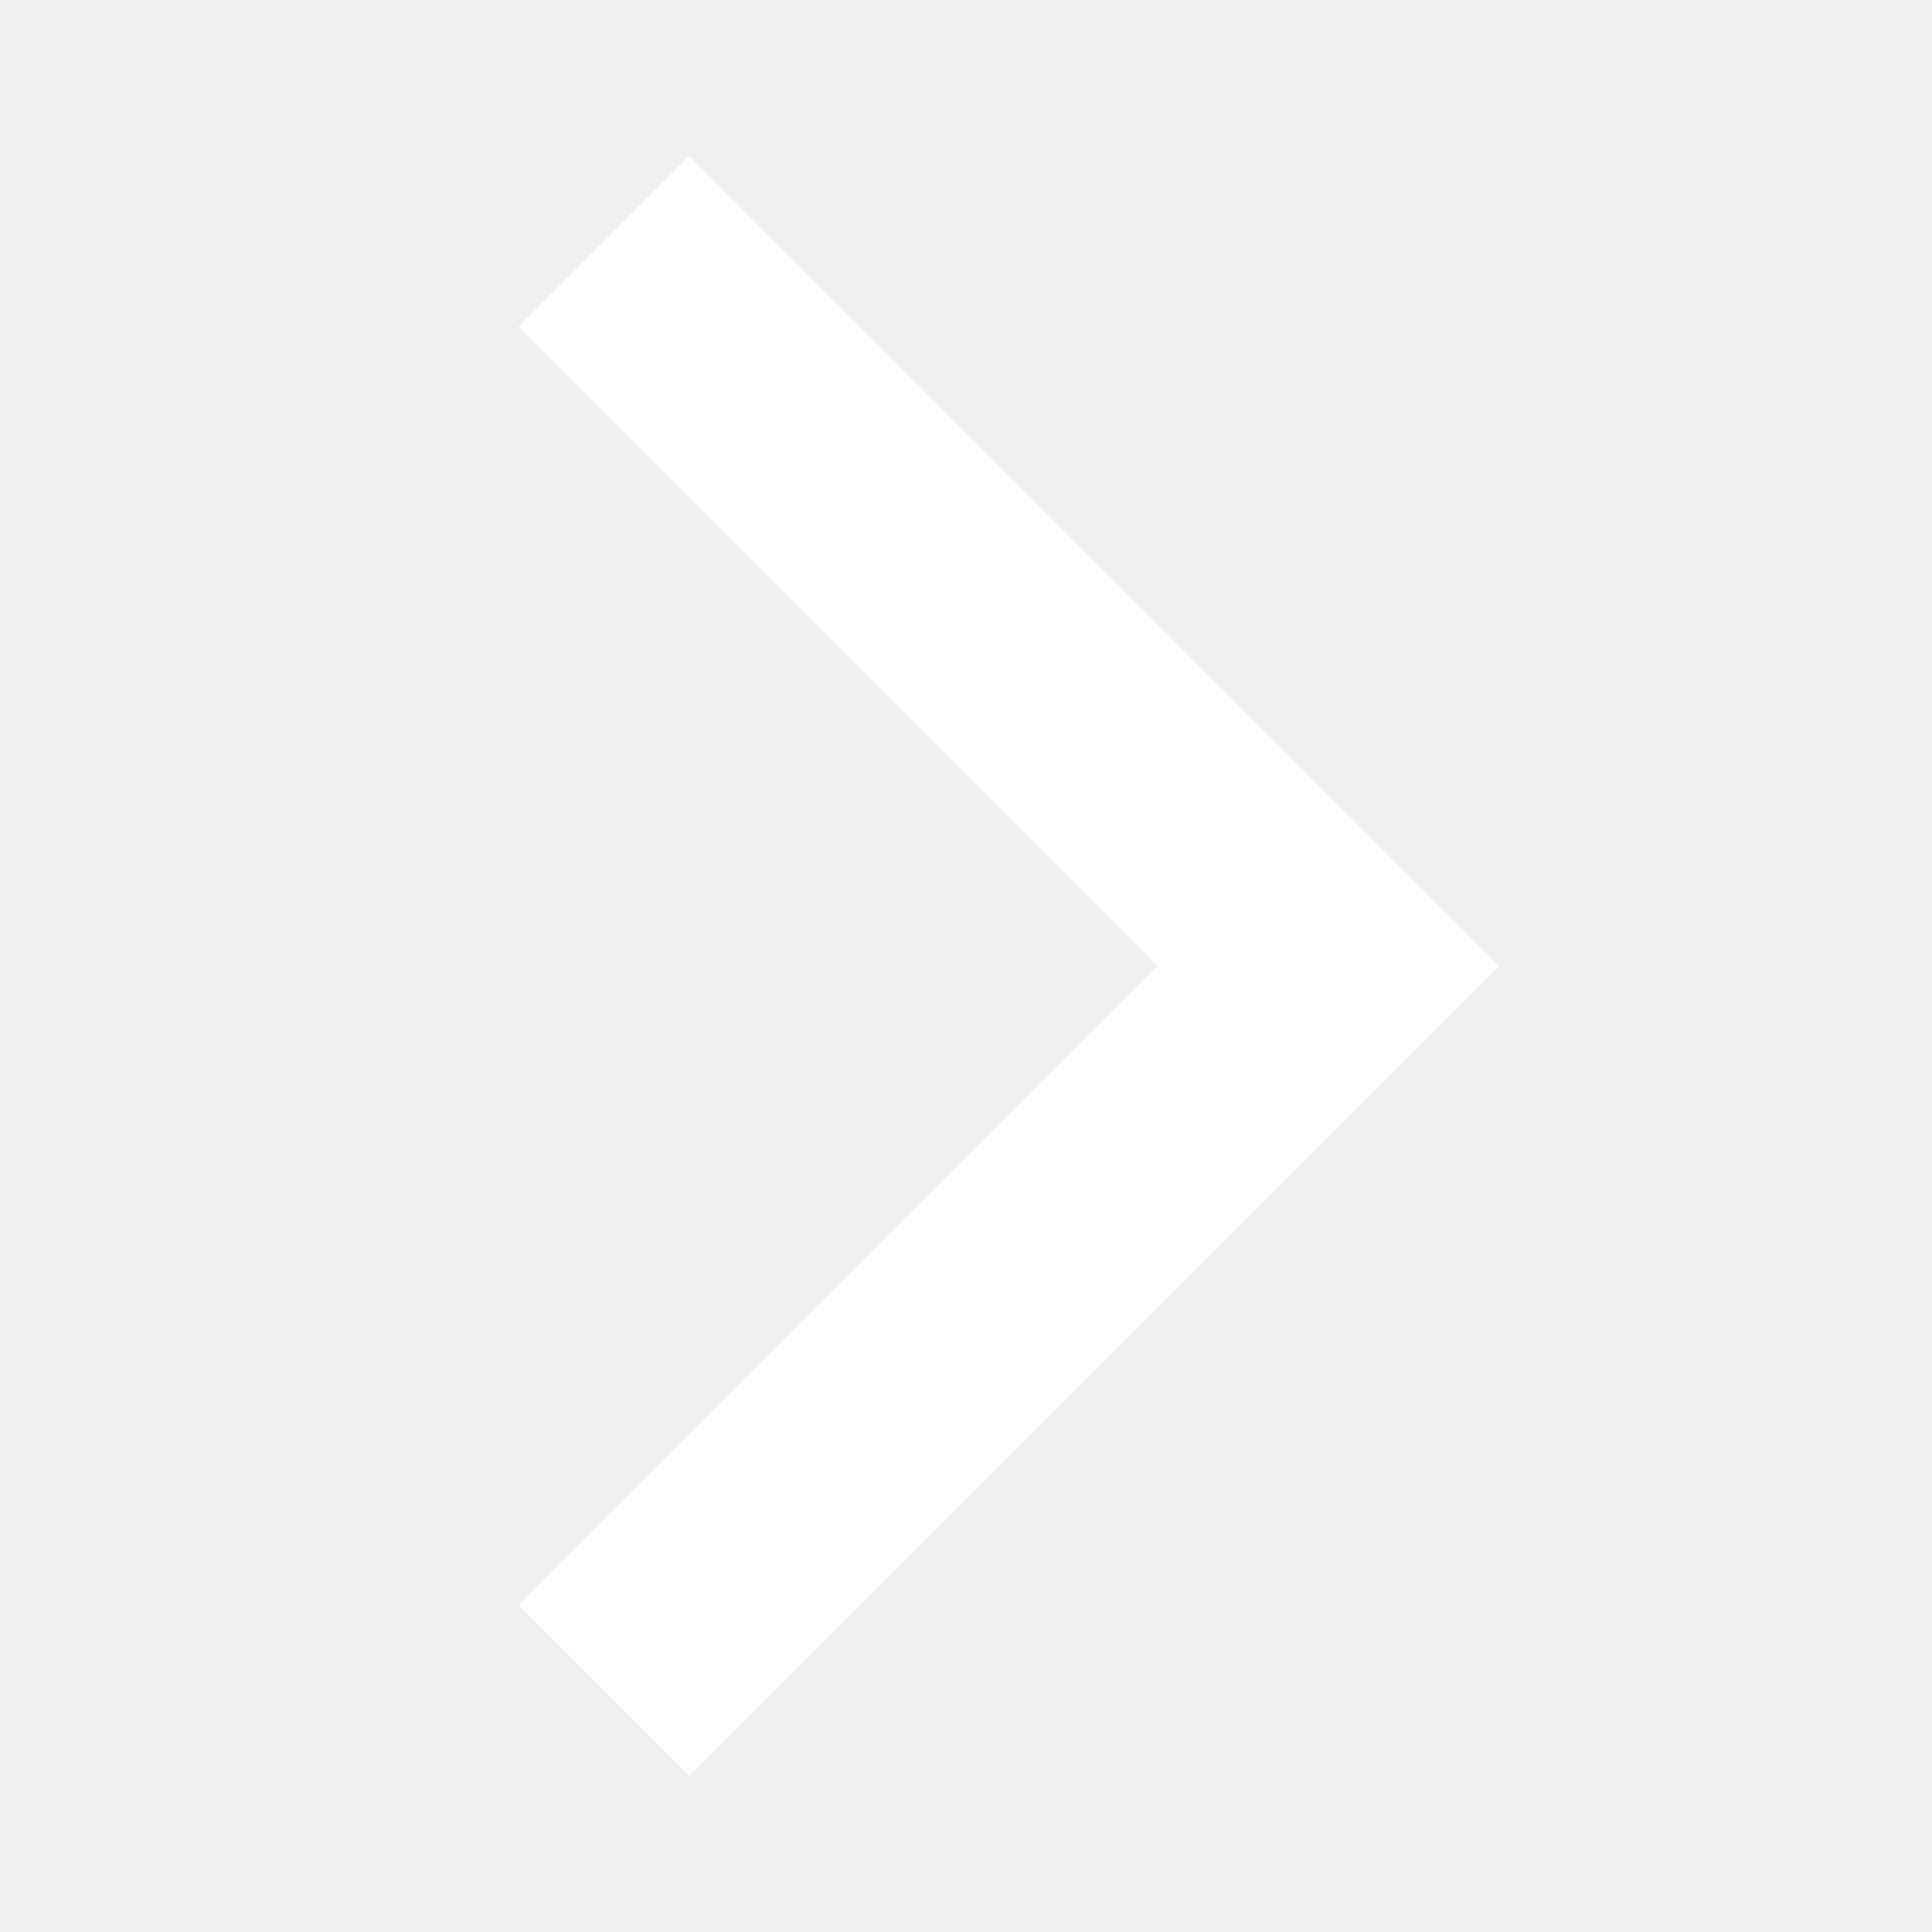
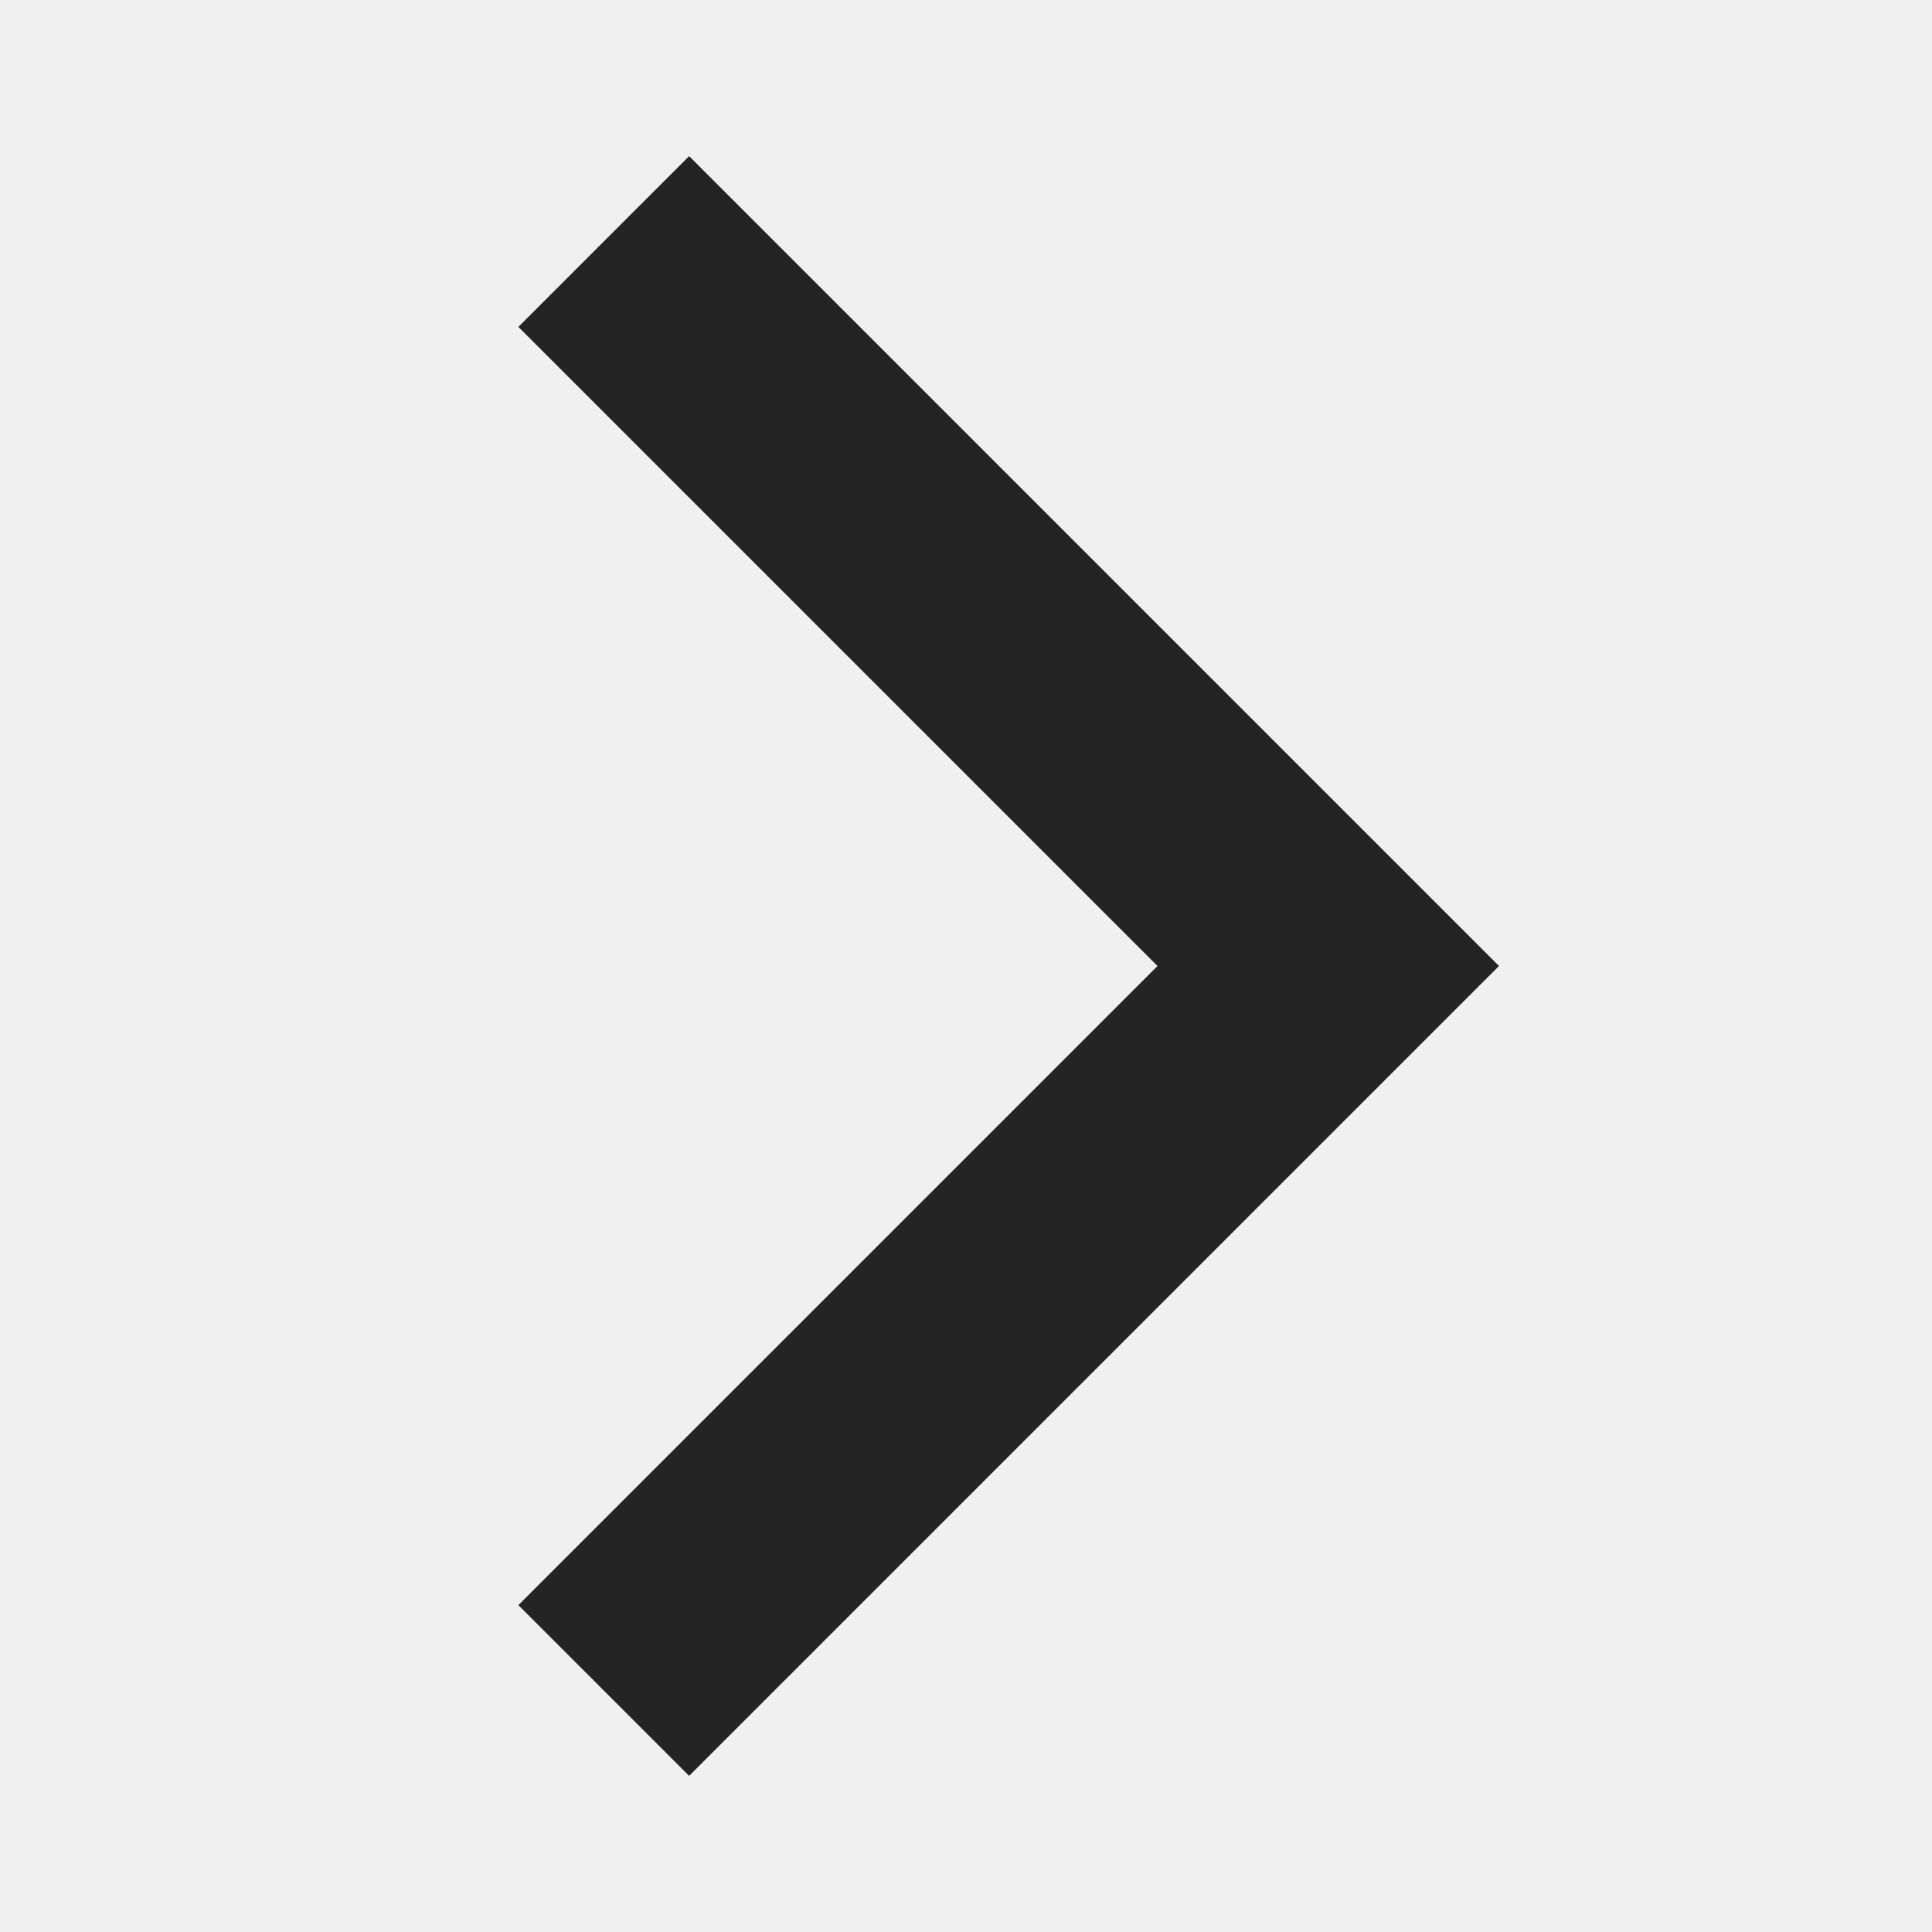
<svg xmlns="http://www.w3.org/2000/svg" width="16" height="16" viewBox="0 0 16 16" fill="none">
-   <path fill-rule="evenodd" clip-rule="evenodd" d="M9.586 8L4.293 2.707L5.707 1.293L12.414 8L5.707 14.707L4.293 13.293L9.586 8Z" fill="white" />
+   <path fill-rule="evenodd" clip-rule="evenodd" d="M9.586 8L4.293 2.707L5.707 1.293L12.414 8L5.707 14.707L4.293 13.293L9.586 8Z" fill="#242424" />
</svg>
